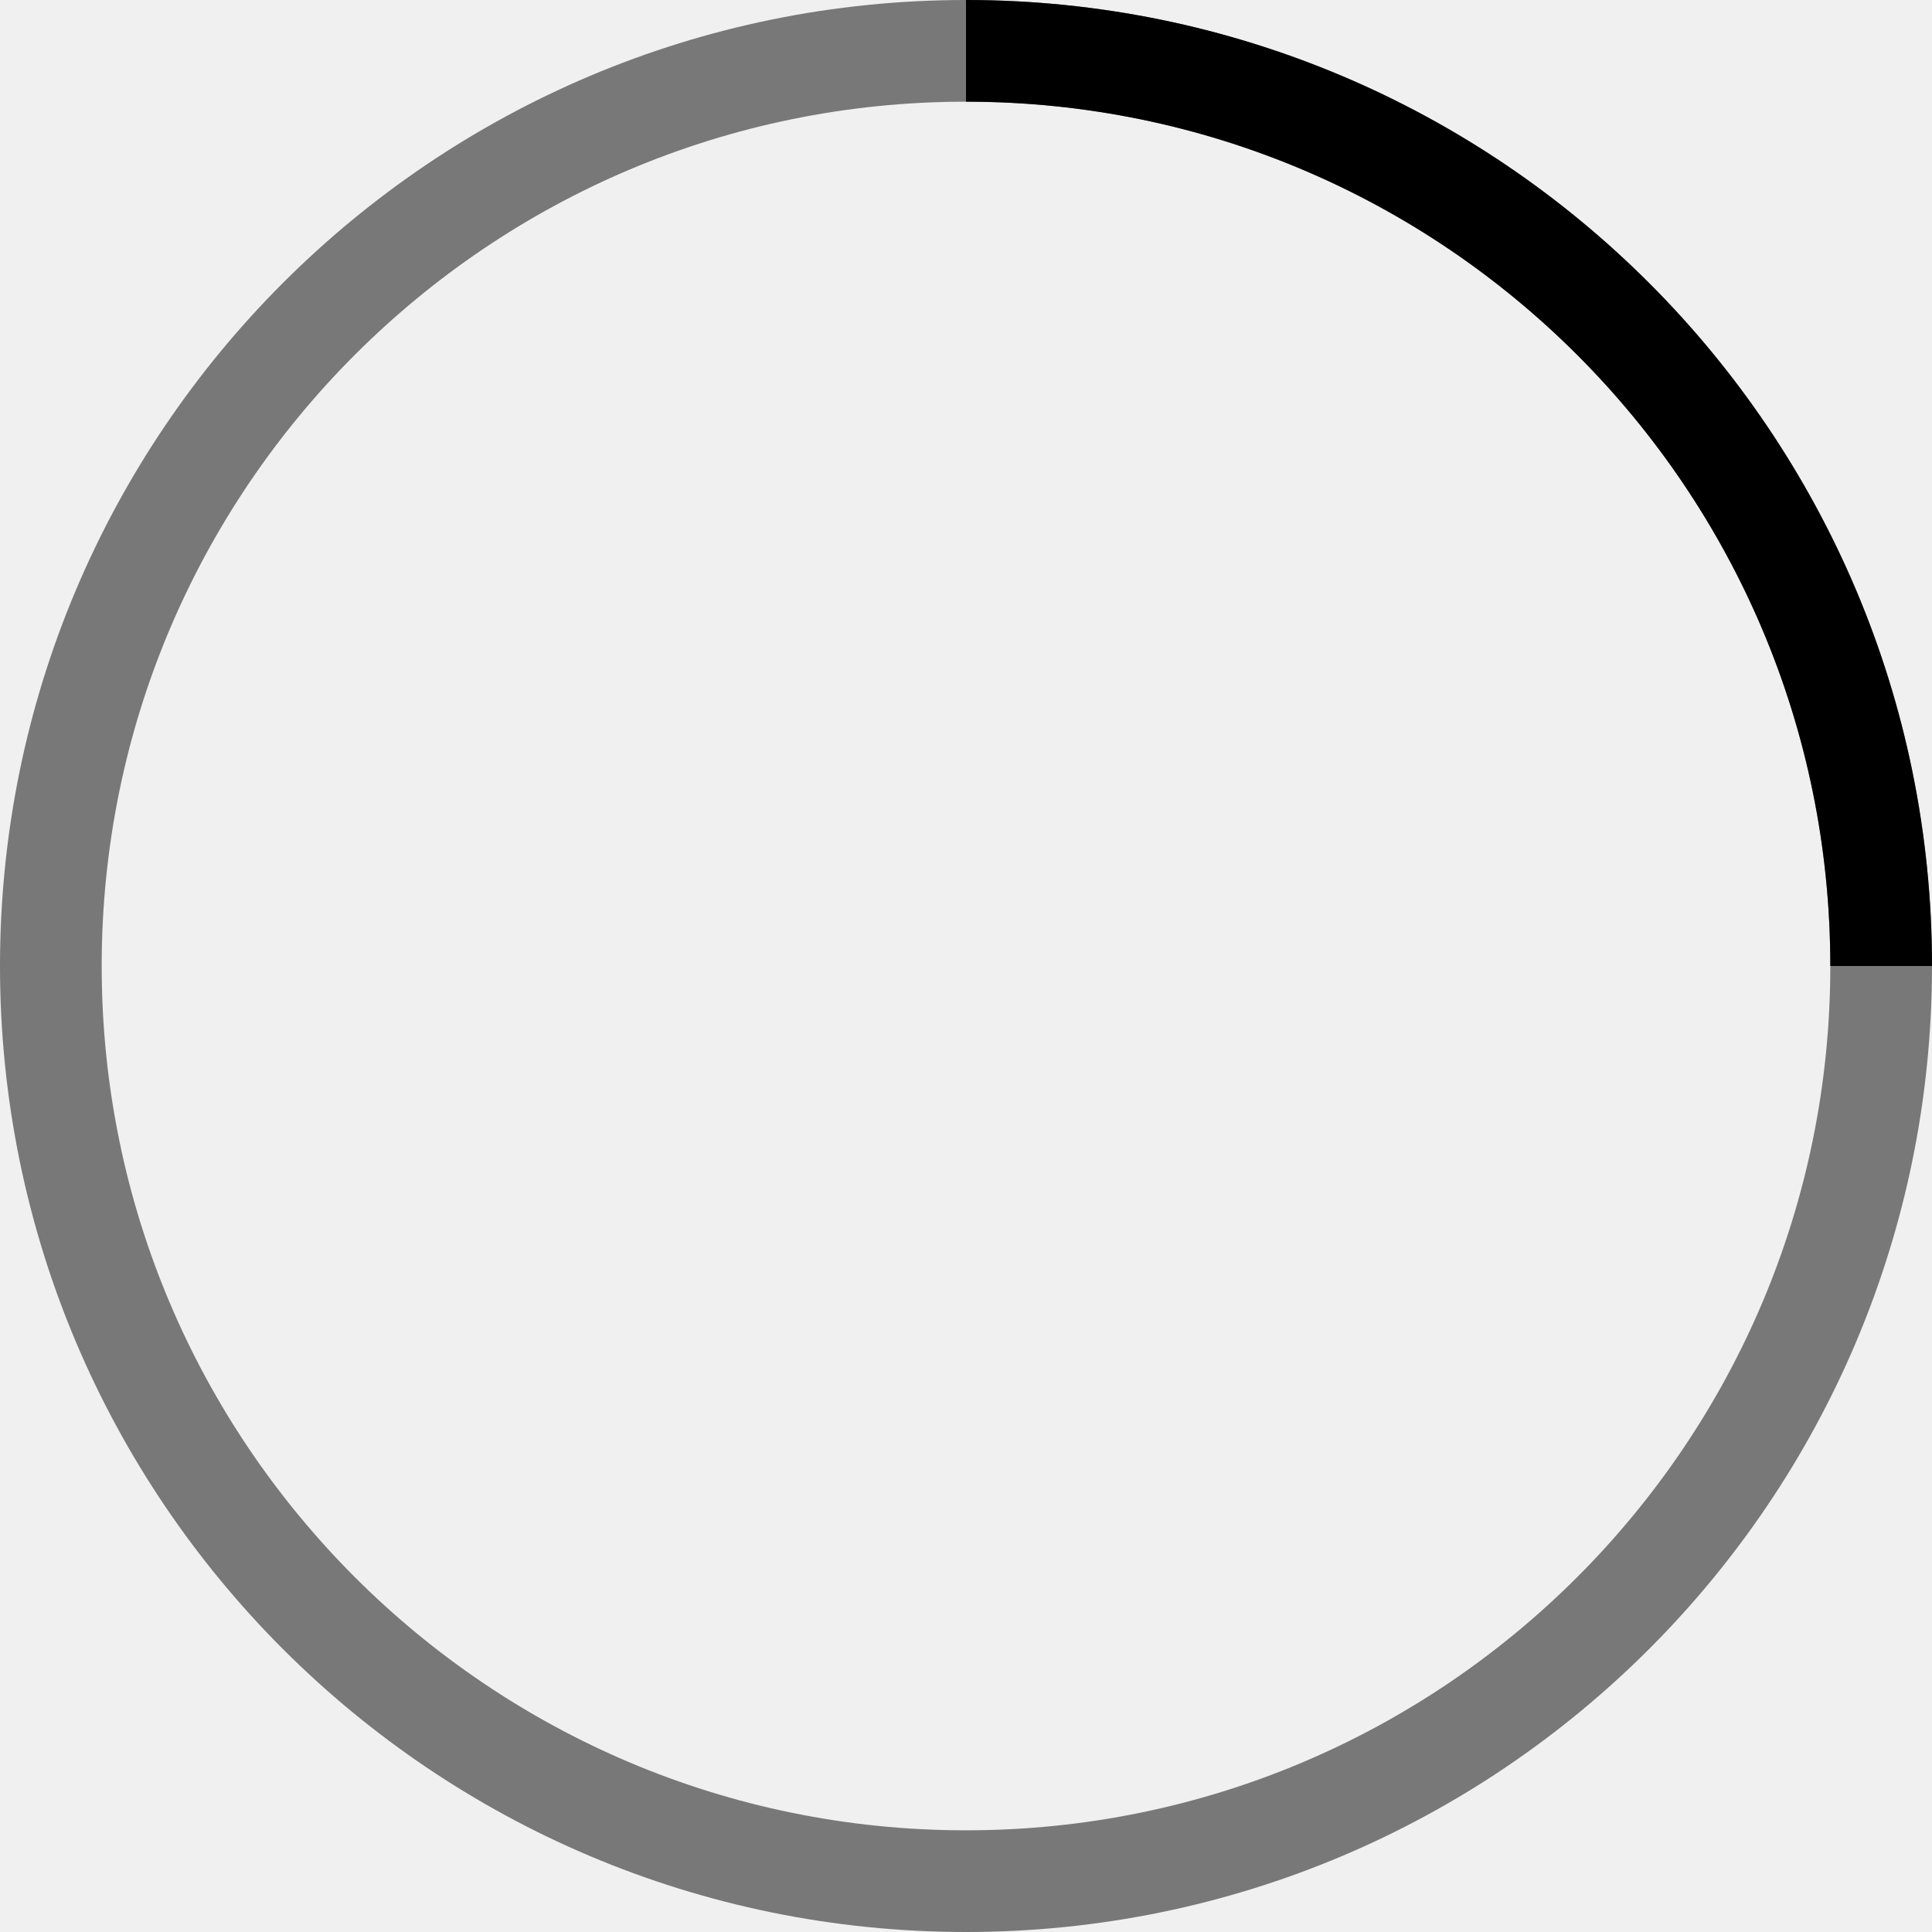
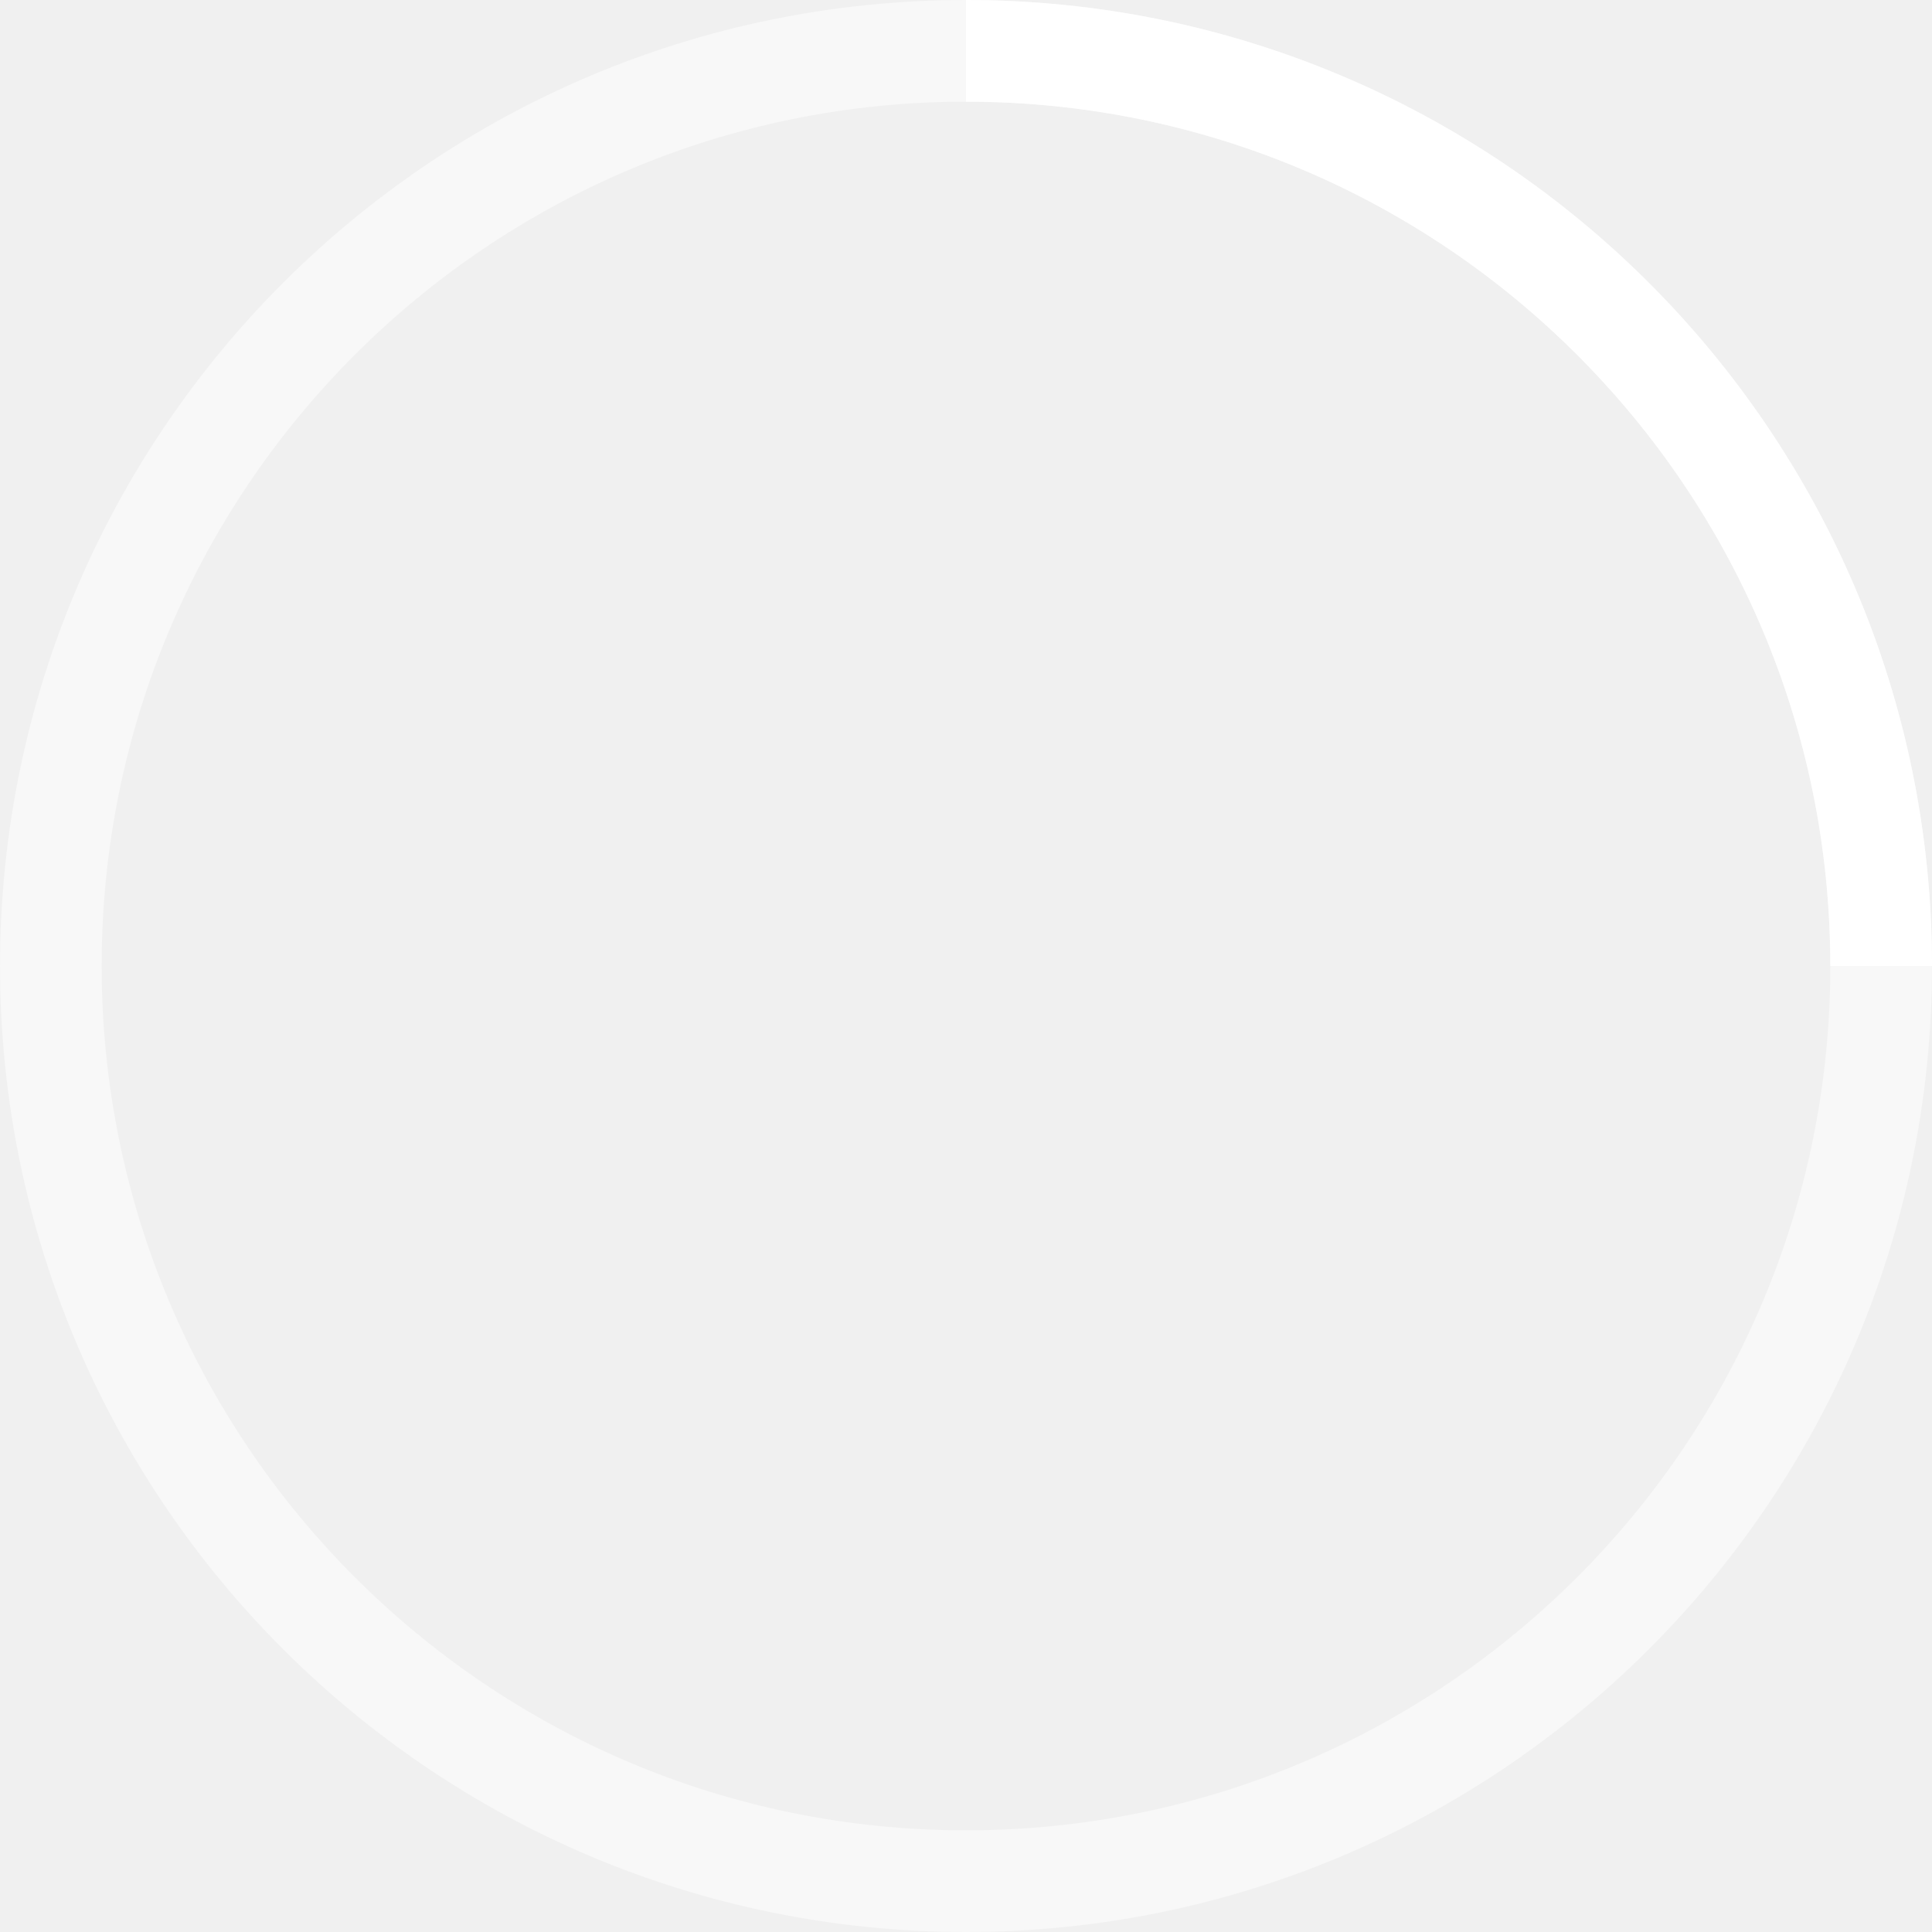
- <svg xmlns="http://www.w3.org/2000/svg" width="38" height="38" viewBox="0 0 38 38" stroke="#000">
+ <svg xmlns="http://www.w3.org/2000/svg" width="38" height="38" viewBox="0 0 38 38" stroke="#fff">
  <g fill="none" fill-rule="evenodd">
    <g transform="translate(1 1)" stroke-width="2">
      <circle stroke-opacity=".5" cx="18" cy="18" r="18" />
      <path d="M36 18c0-9.94-8.06-18-18-18">
        <animateTransform attributeName="transform" type="rotate" from="0 18 18" to="360 18 18" dur="1s" repeatCount="indefinite" />
      </path>
    </g>
  </g>
</svg>
